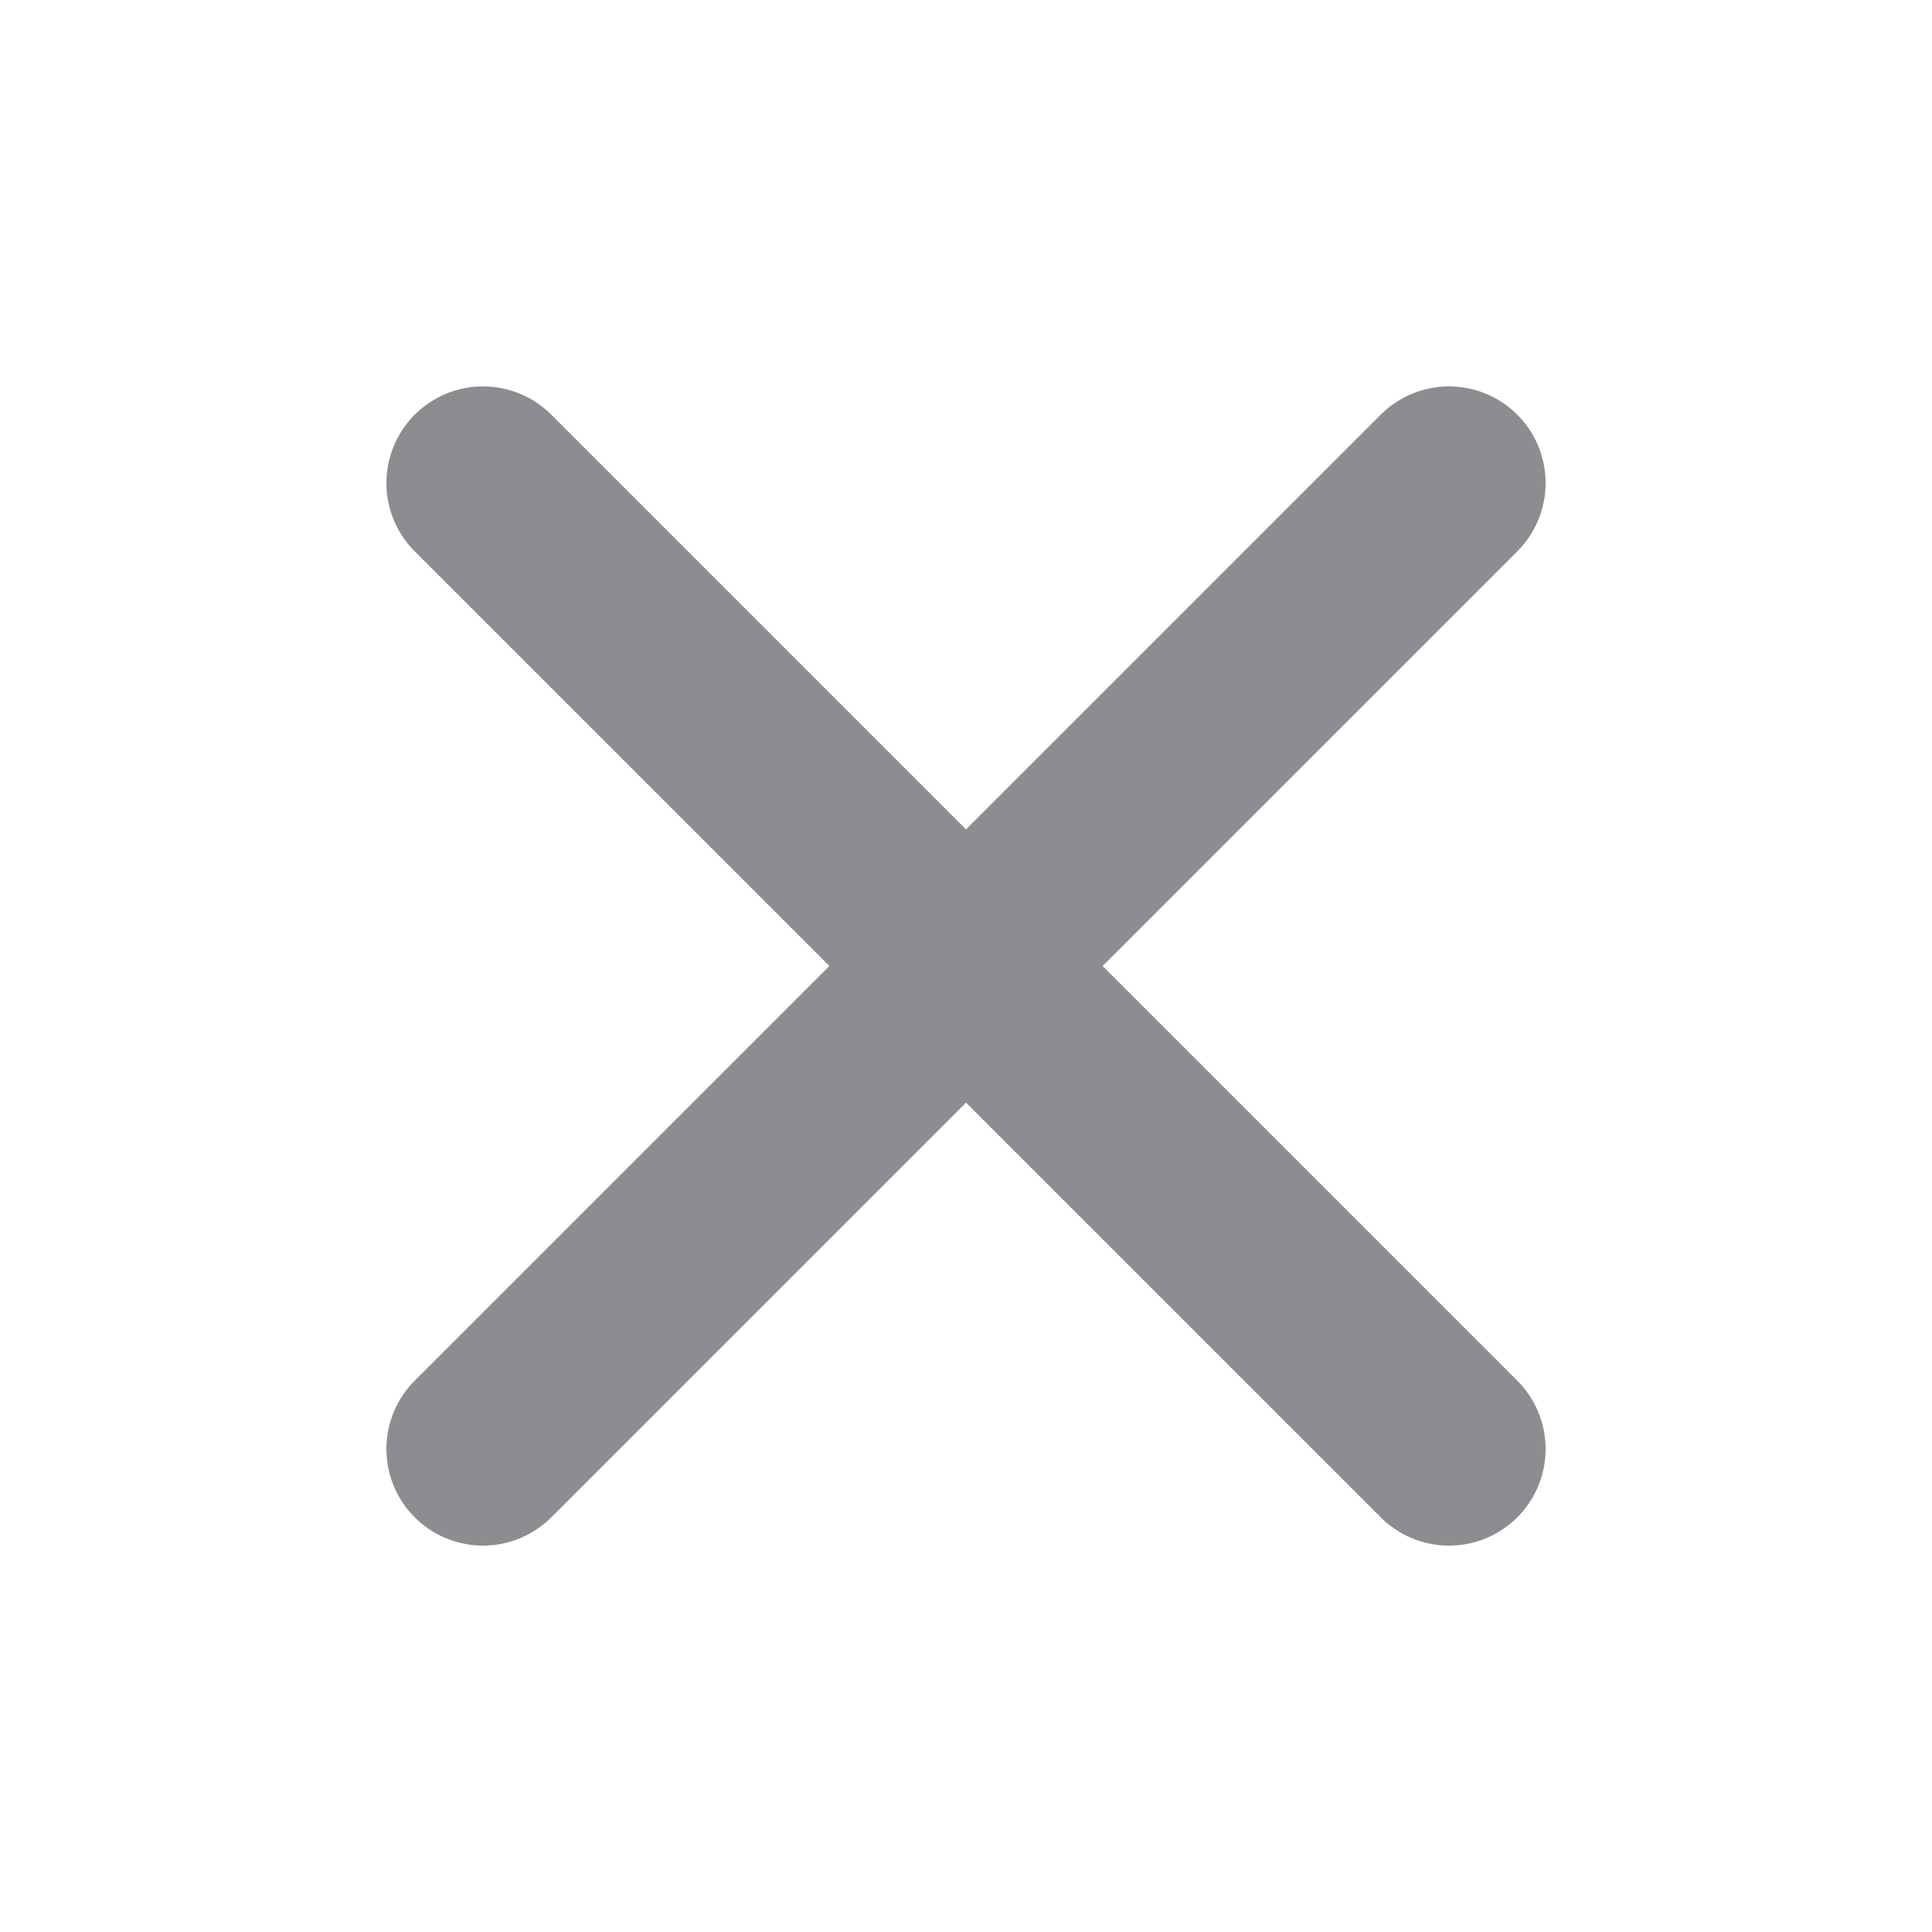
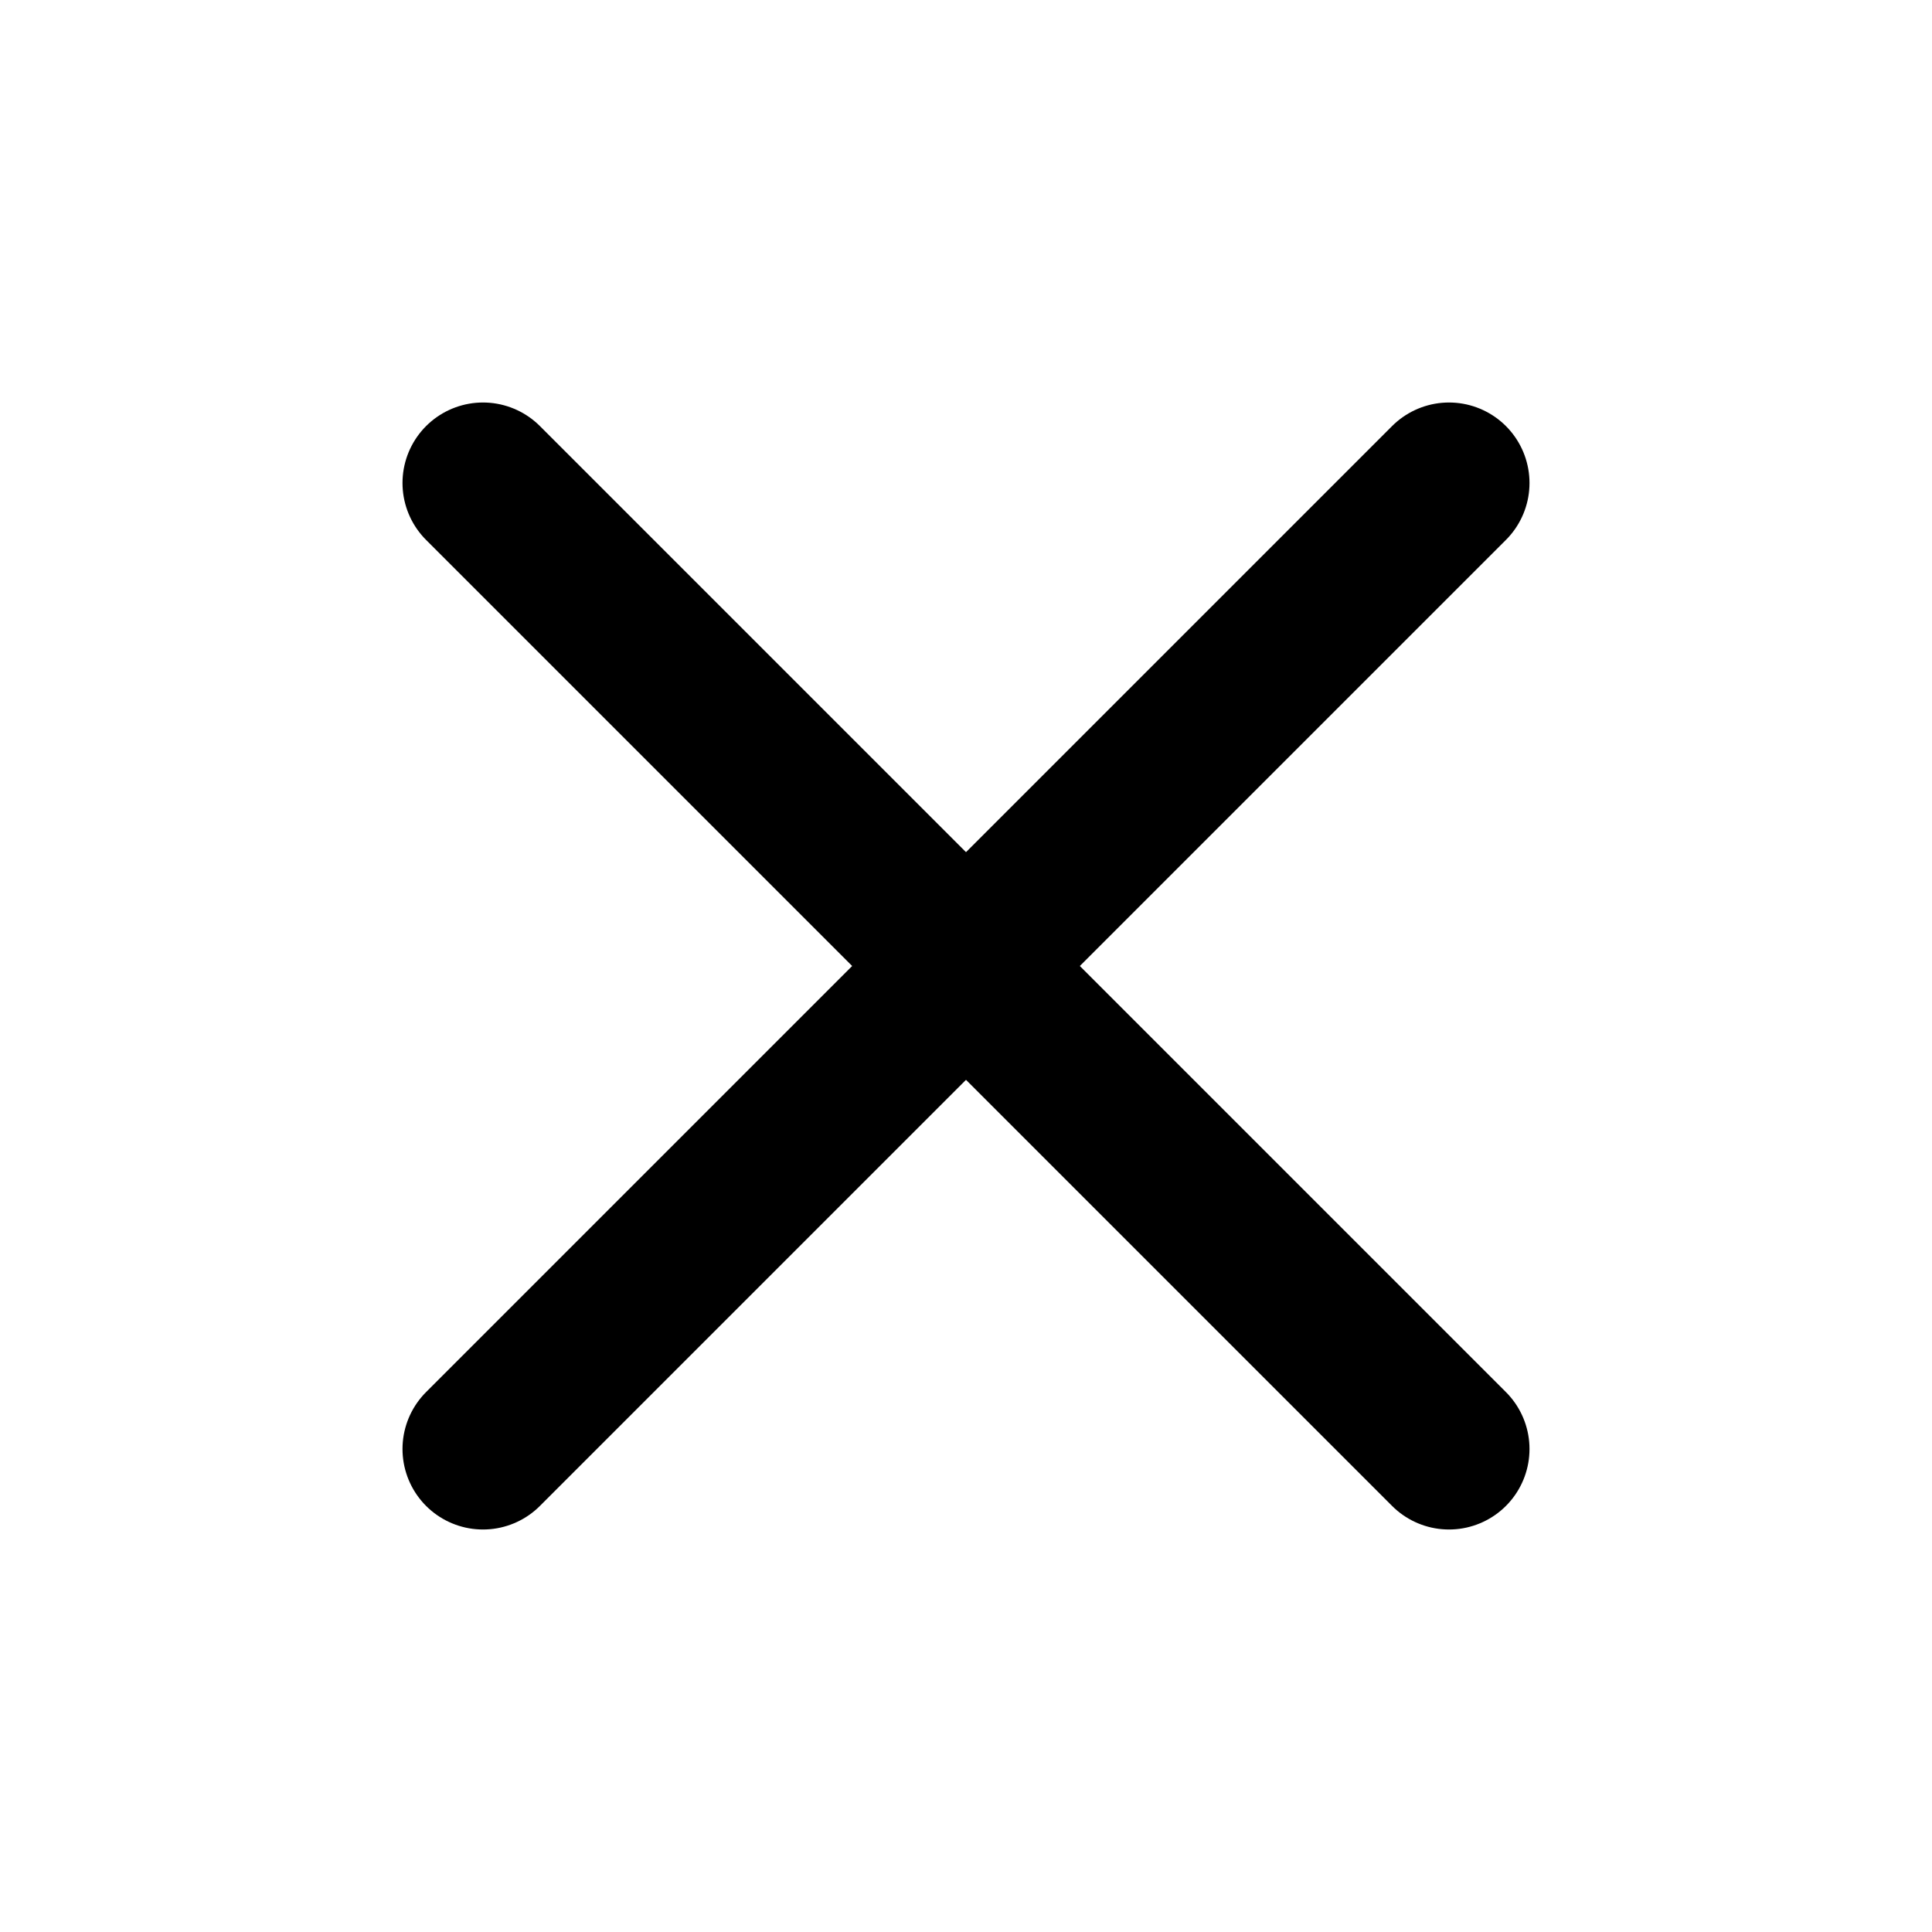
- <svg xmlns="http://www.w3.org/2000/svg" width="20" height="20" viewBox="0 0 20 20" fill="none">
-   <path d="M15 5L5 15M5 5L15 15" stroke="#8C8C91" stroke-width="2" stroke-linecap="round" stroke-linejoin="round" />
+ <svg xmlns="http://www.w3.org/2000/svg" width="24" height="24" viewBox="0 0 24 24" fill="none" stroke="currentColor" stroke-width="2" stroke-linecap="round" stroke-linejoin="round" class="lucide lucide-x-icon lucide-x">
+   <path d="M18 6 6 18" />
+   <path d="m6 6 12 12" />
</svg>
